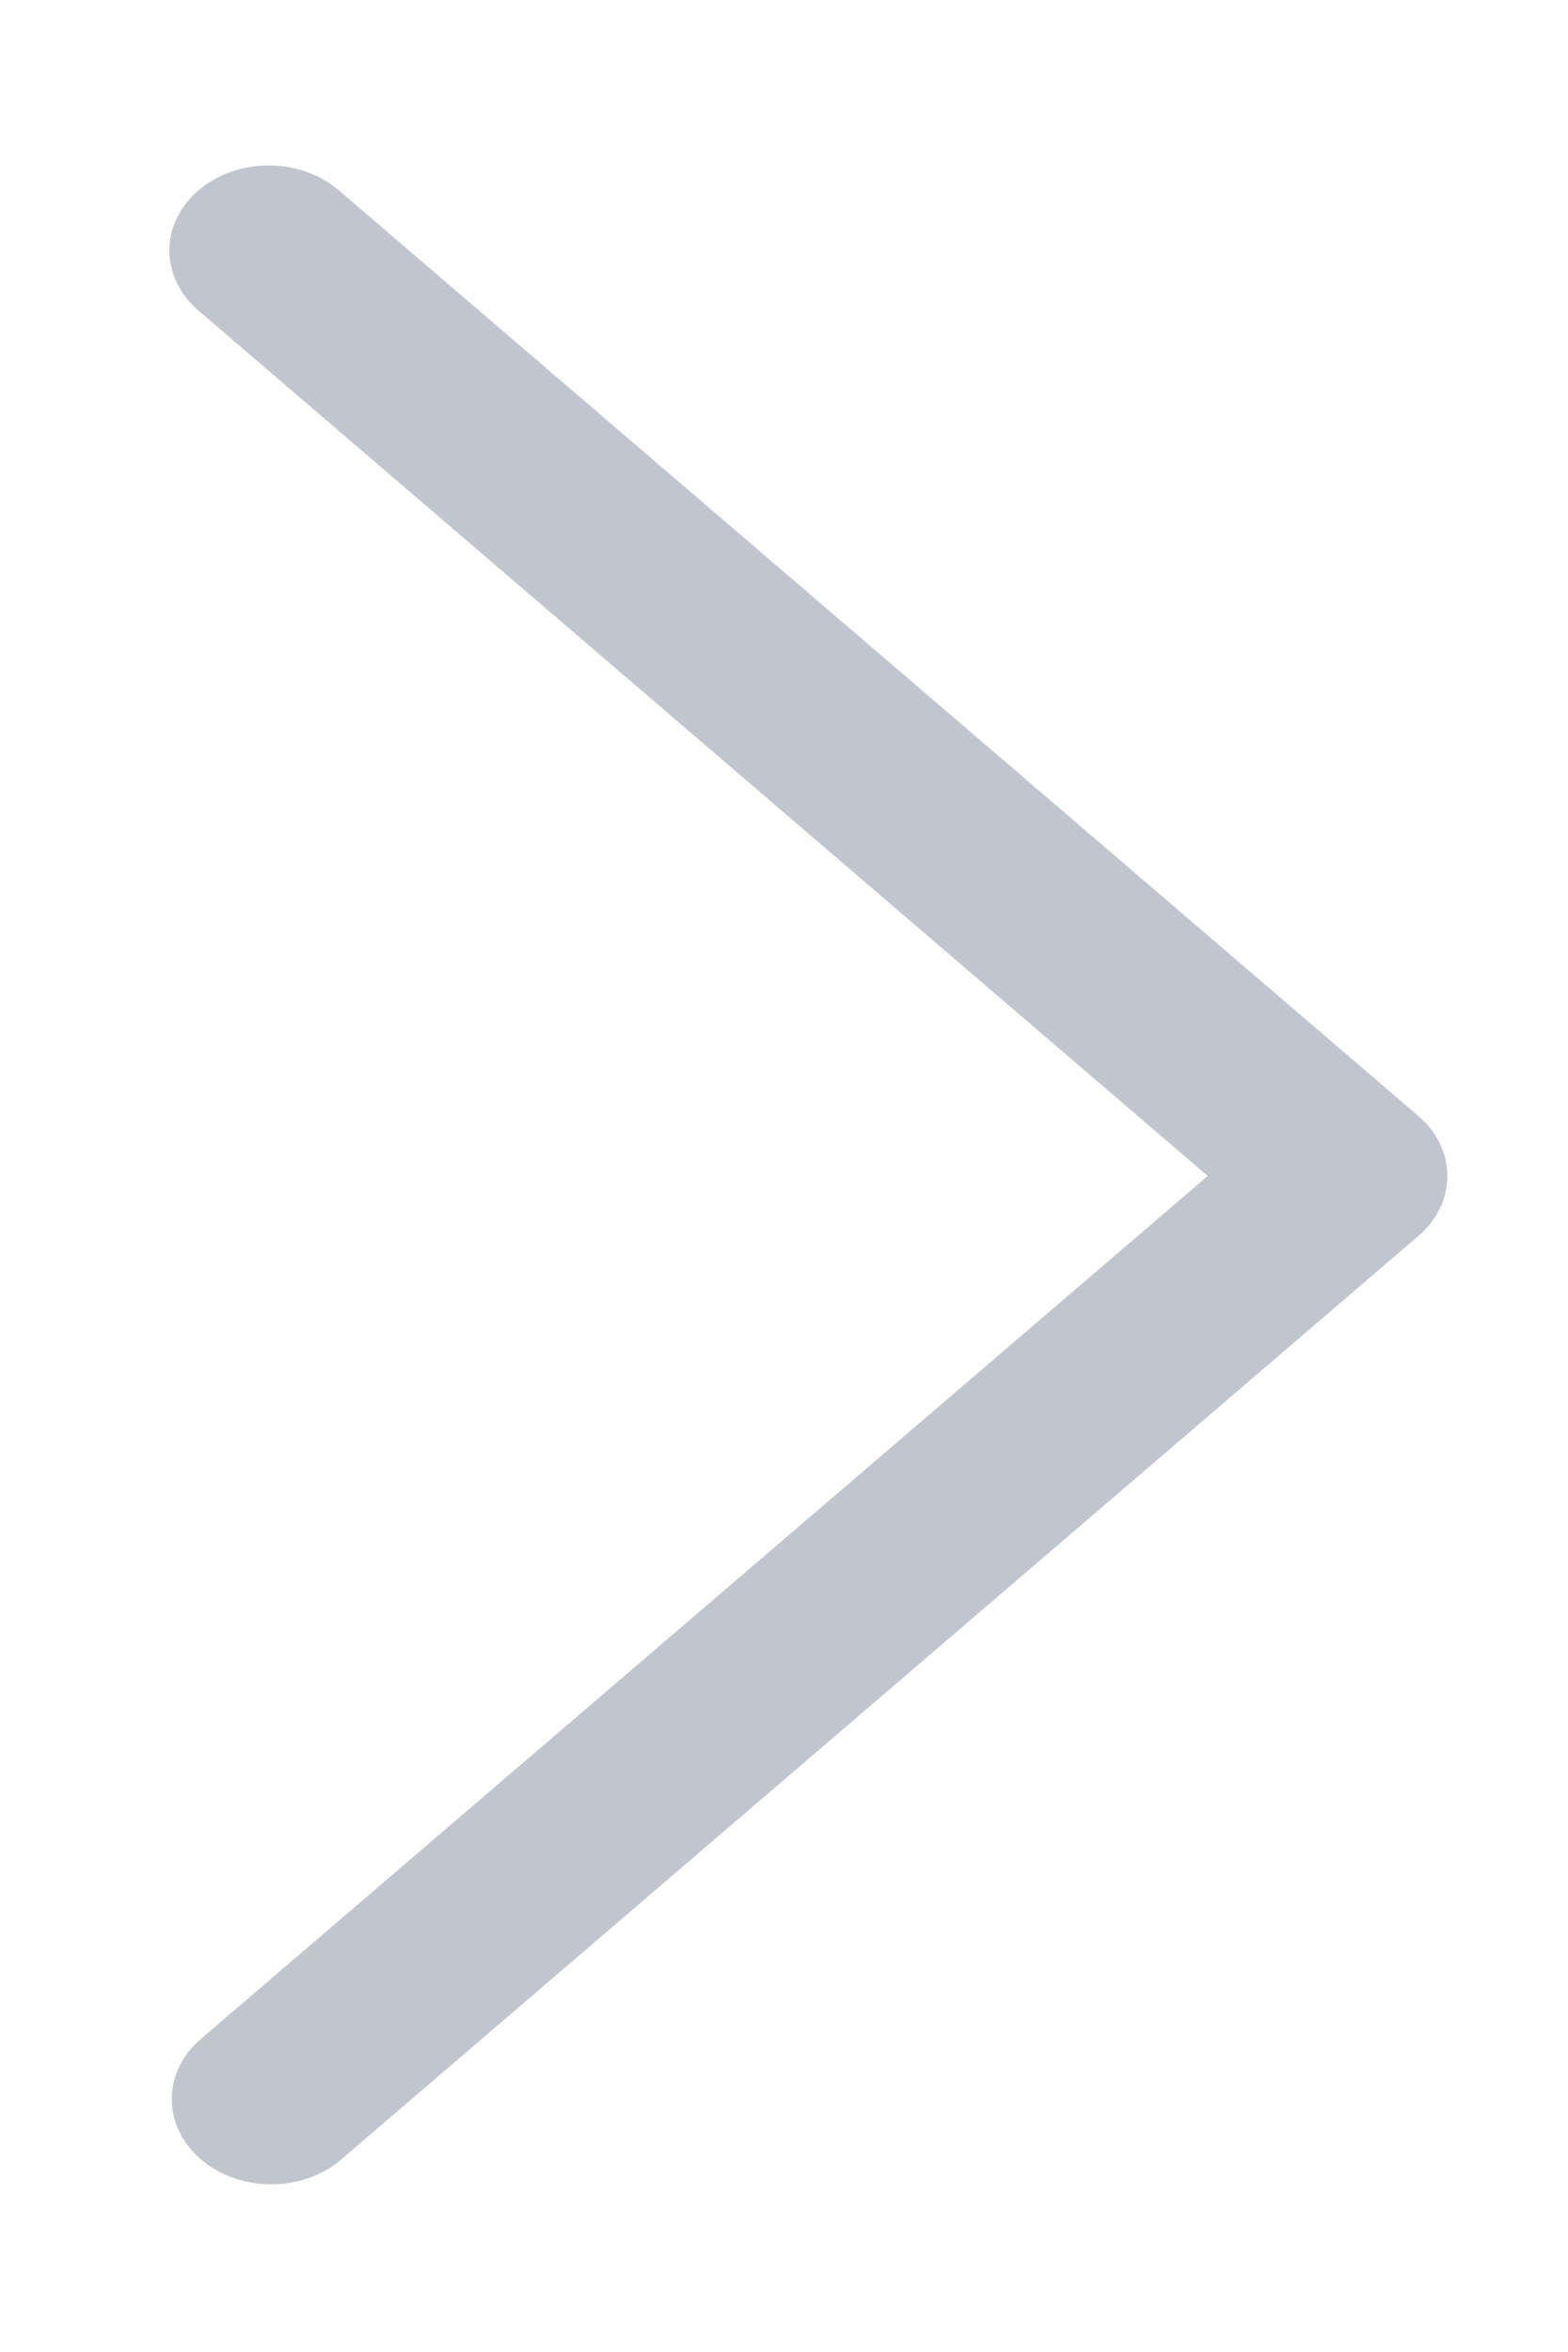
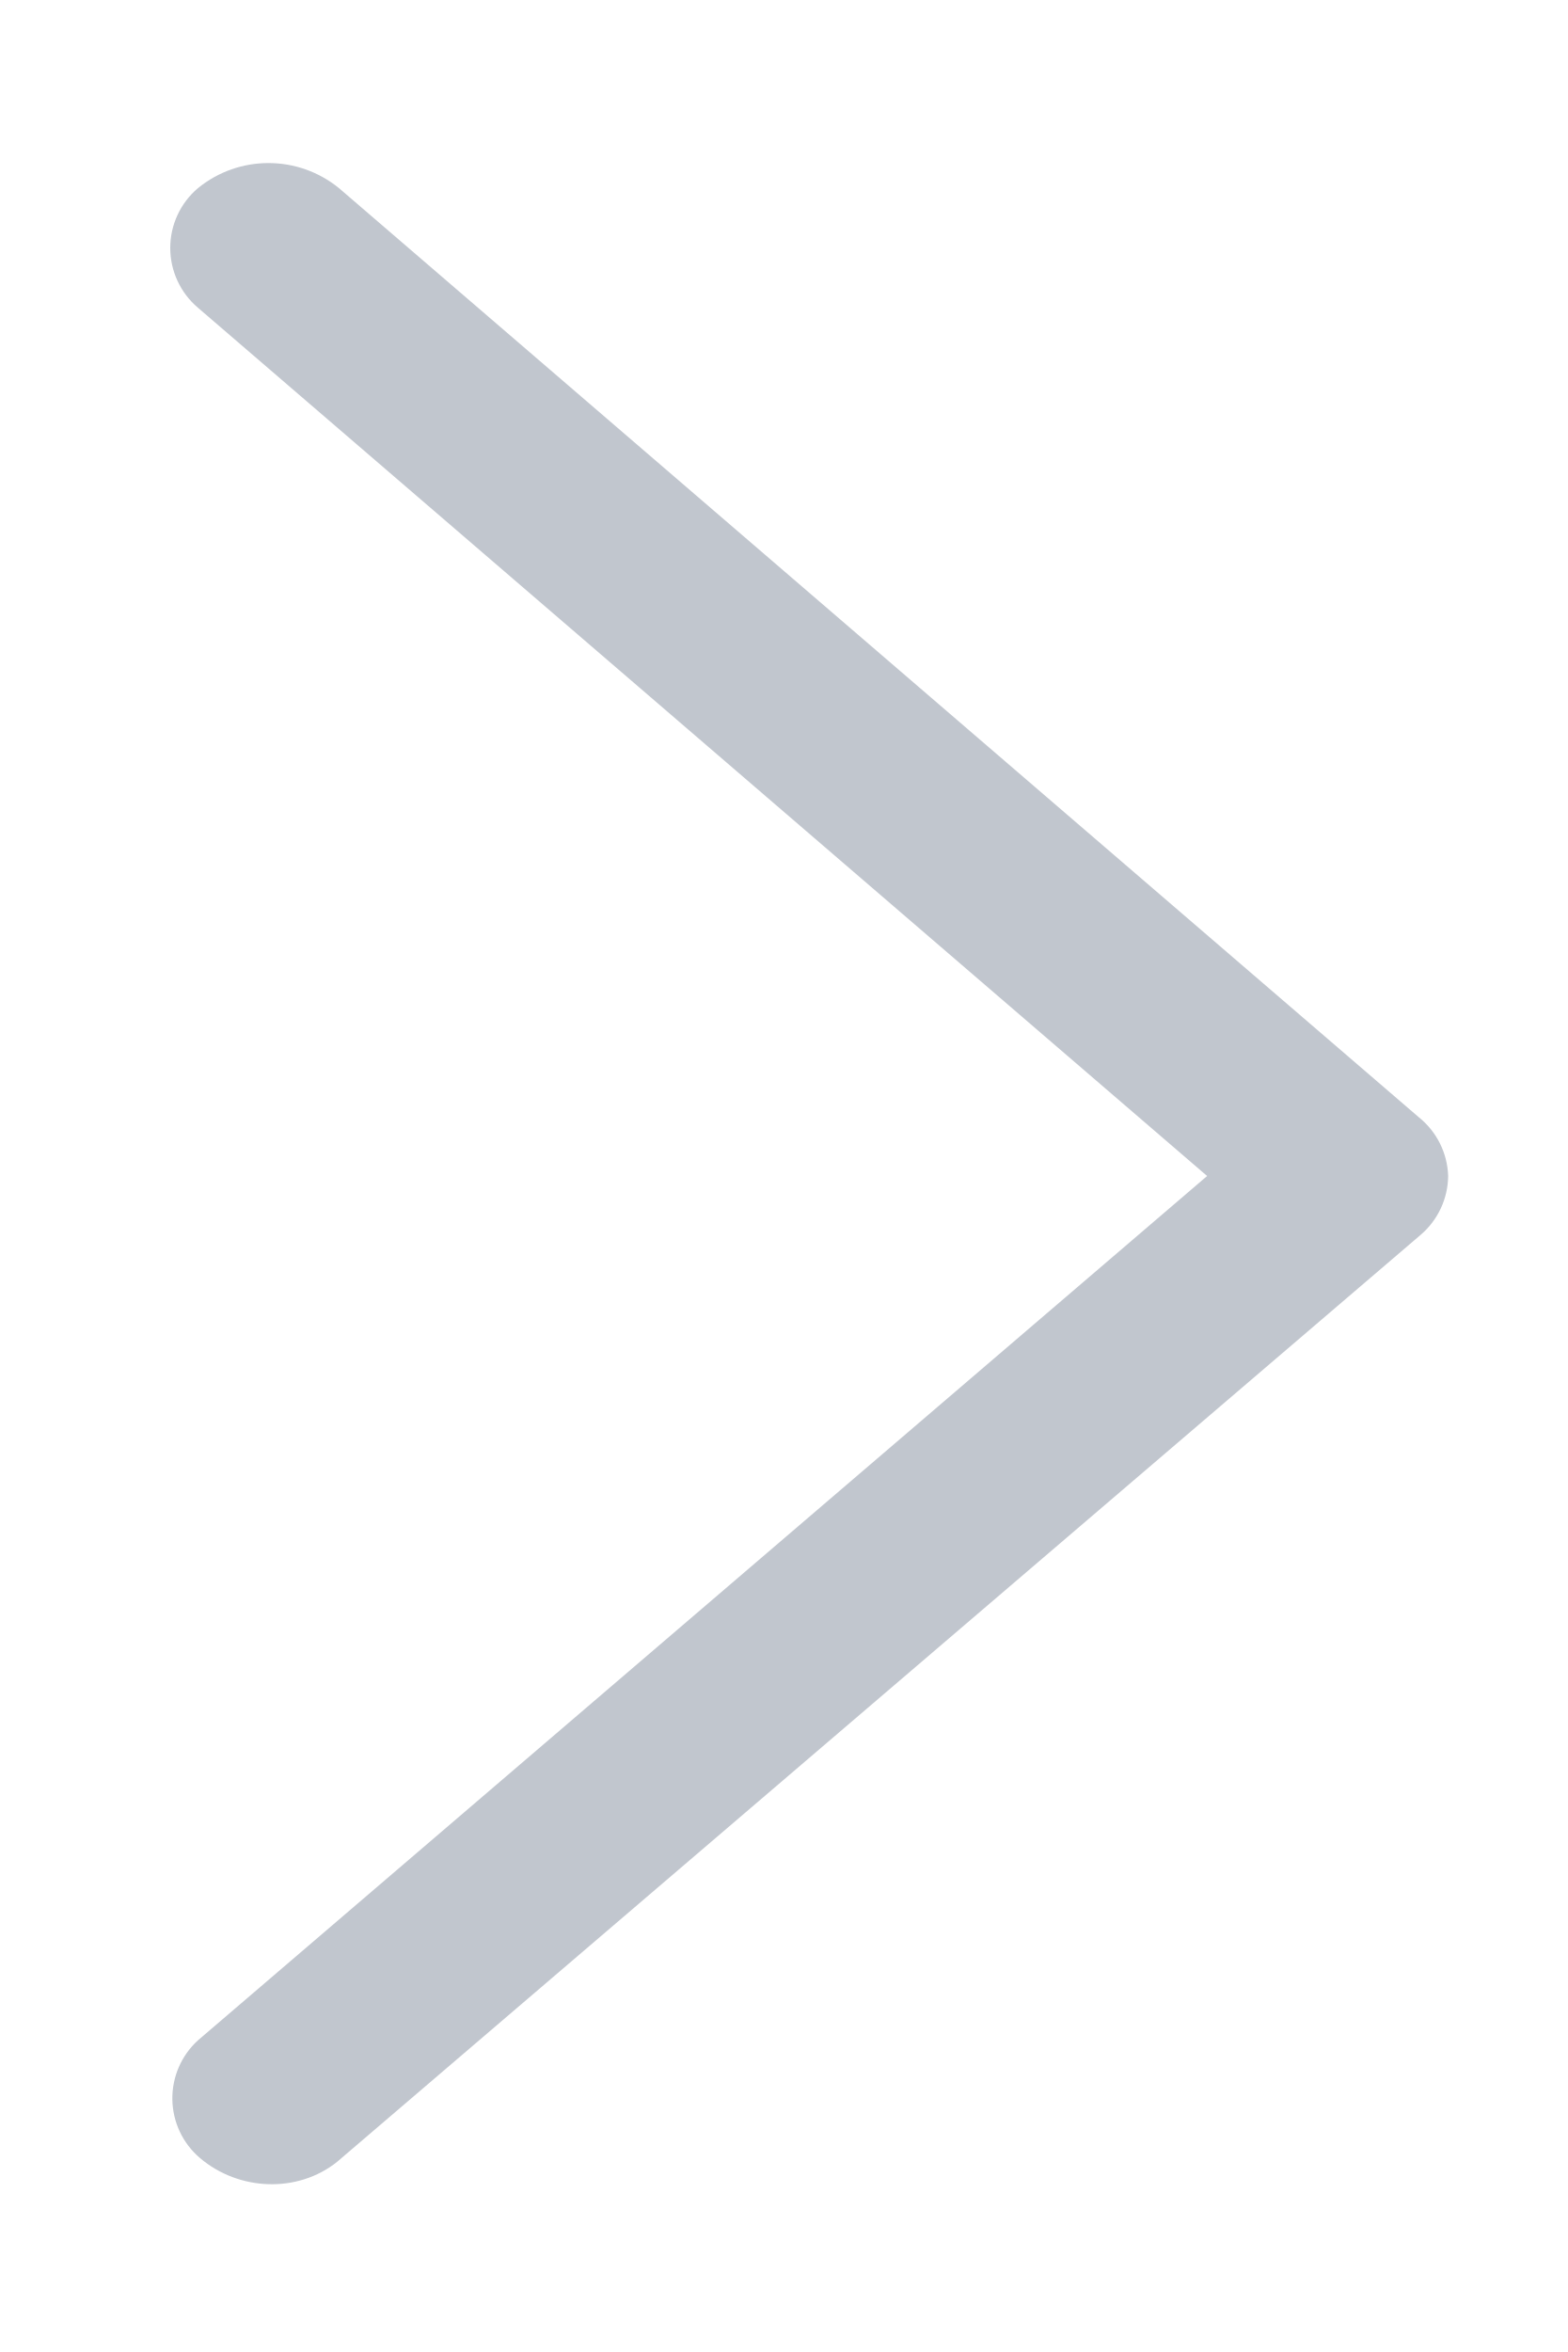
- <svg xmlns="http://www.w3.org/2000/svg" width="8" height="12" viewBox="0 0 8 12" fill="none">
-   <path d="M7.237 5.693L1.729 0.971C1.531 0.802 1.211 0.802 1.013 0.971C0.815 1.141 0.815 1.415 1.013 1.585L6.163 6L1.012 10.414C0.827 10.585 0.832 10.852 1.025 11.017C1.217 11.182 1.528 11.188 1.728 11.029L7.237 6.307C7.333 6.226 7.386 6.115 7.386 6C7.386 5.885 7.333 5.774 7.237 5.693Z" fill="#C1C6CE" />
+ <svg xmlns="http://www.w3.org/2000/svg" width="8" height="12" fill="none">
+   <path d="M7.24 5.7L1.73.96a.57.57 0 00-.72 0 .4.4 0 000 .61L6.16 6l-5.15 4.41a.4.4 0 00.01.6c.2.17.5.18.7.02L7.25 6.3A.4.4 0 007.39 6a.4.4 0 00-.15-.3z" fill="#C1C6CE" />
</svg>
